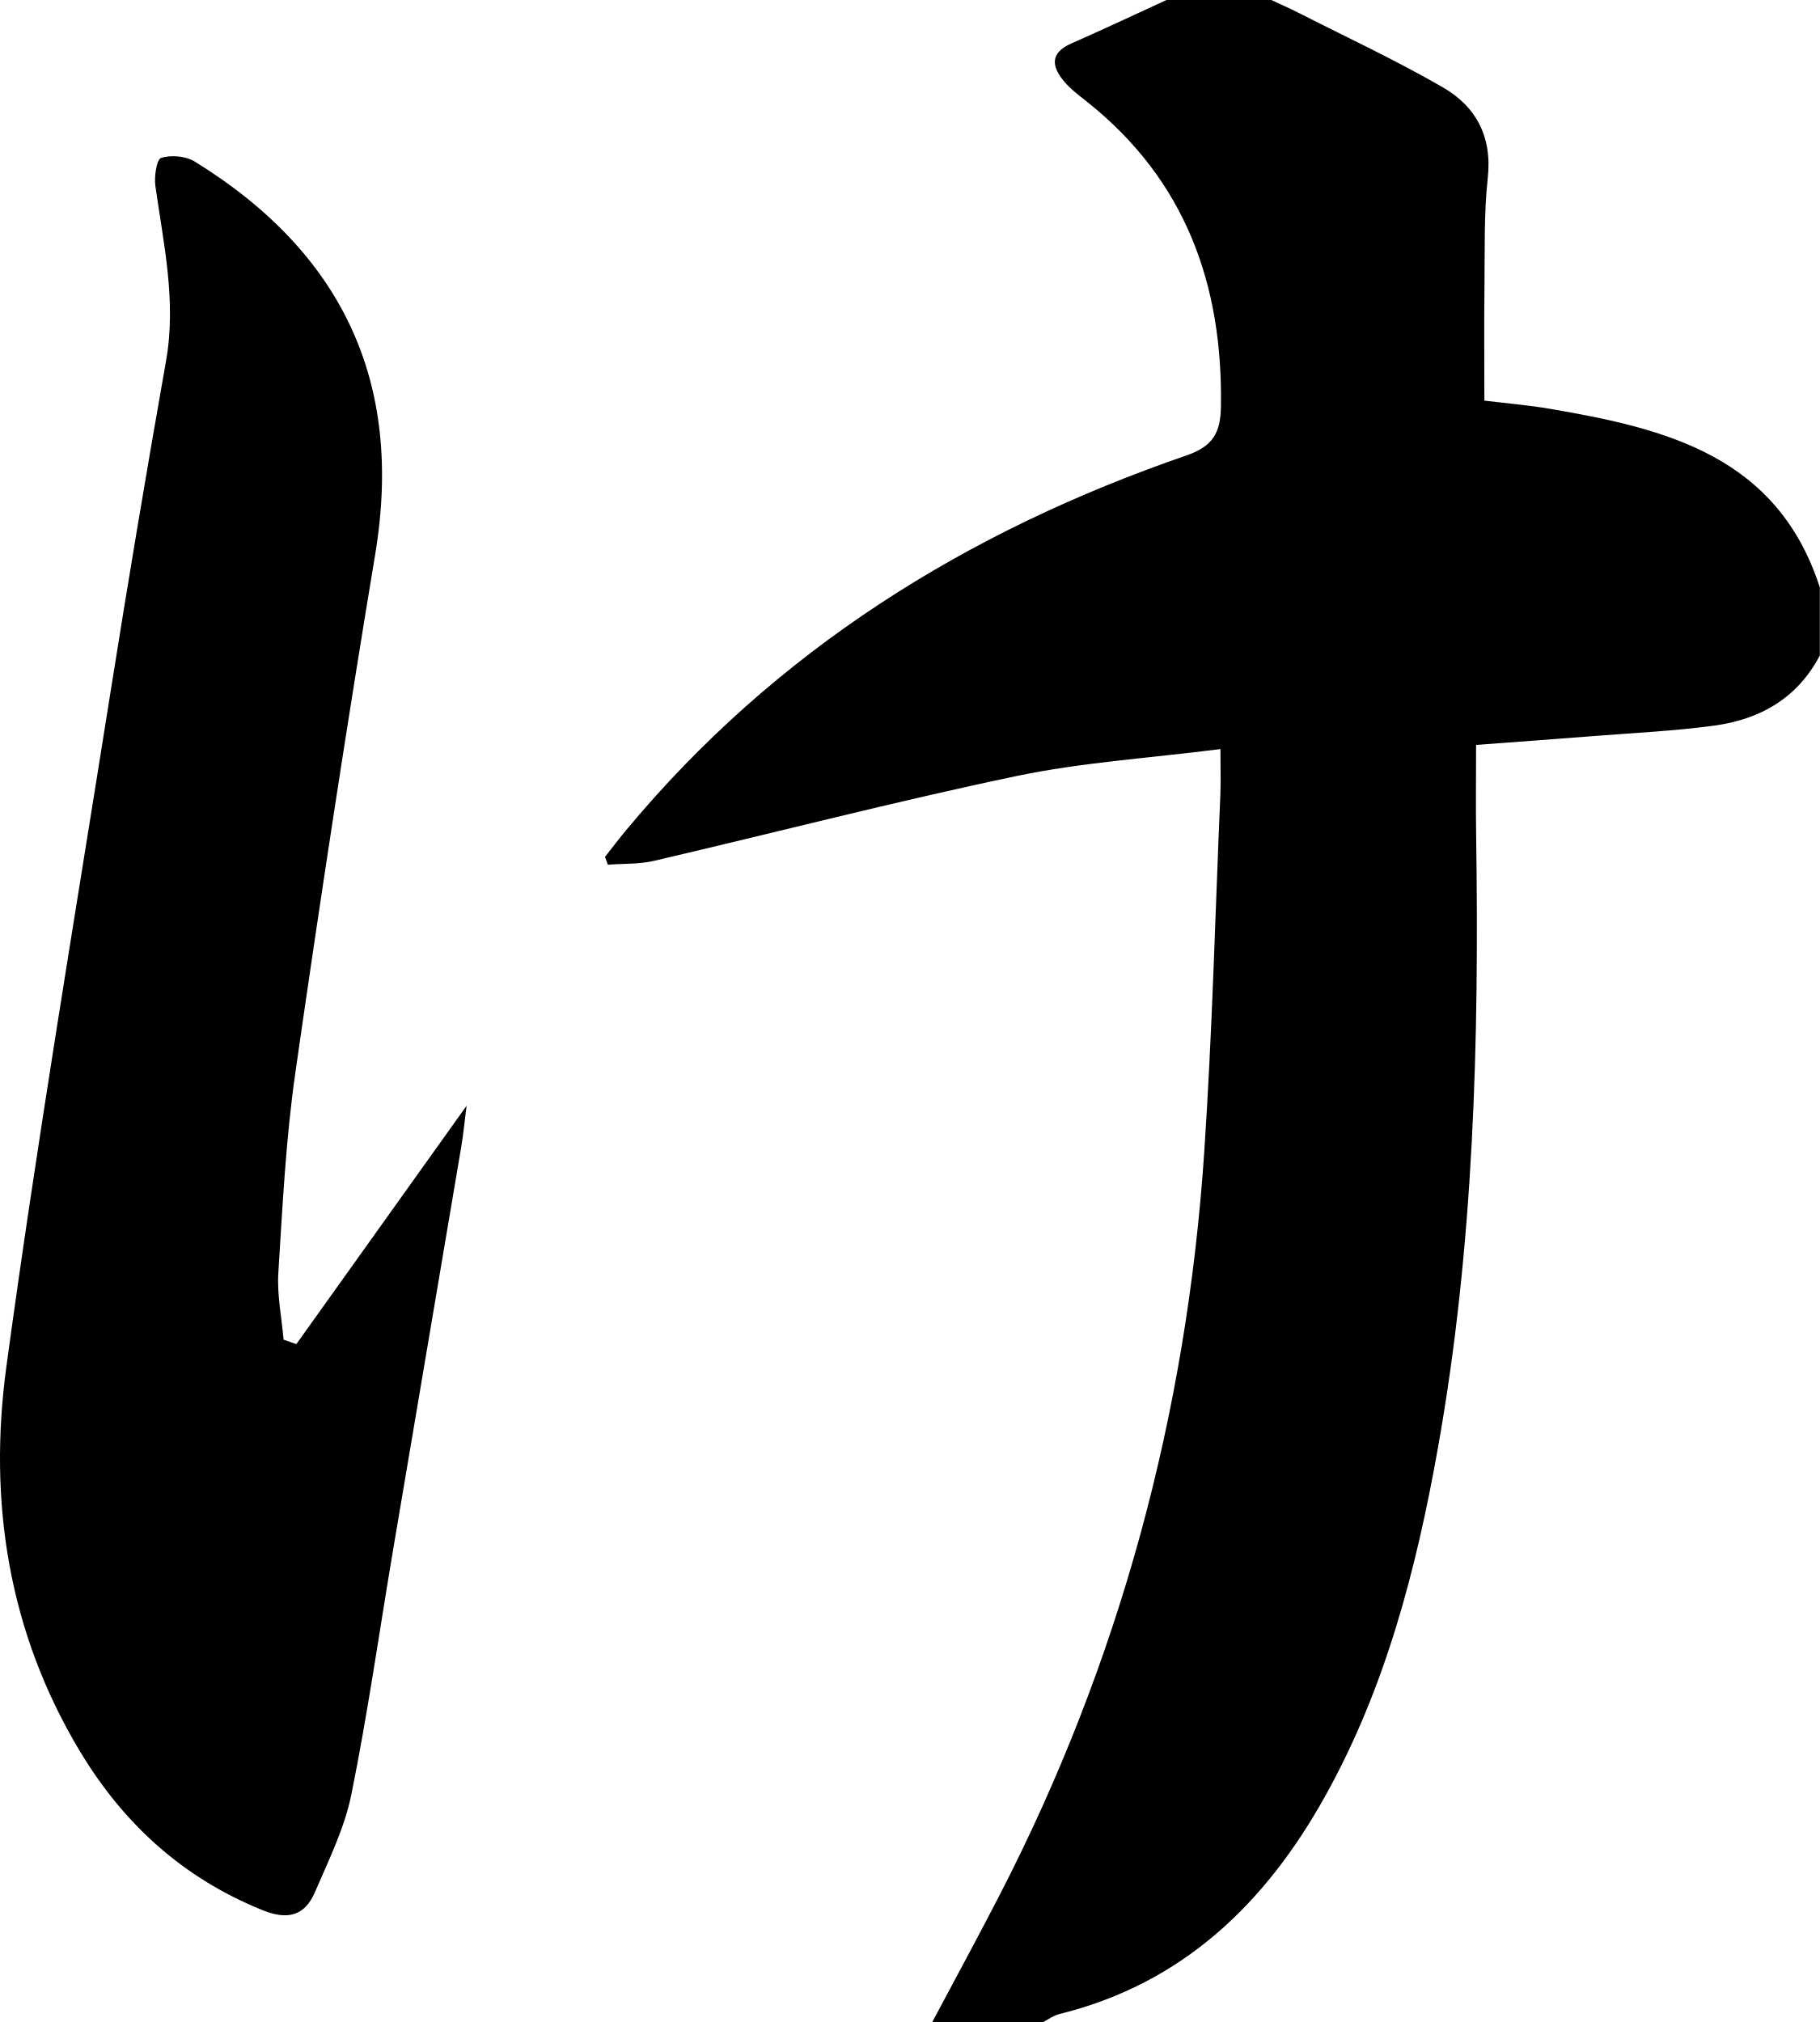
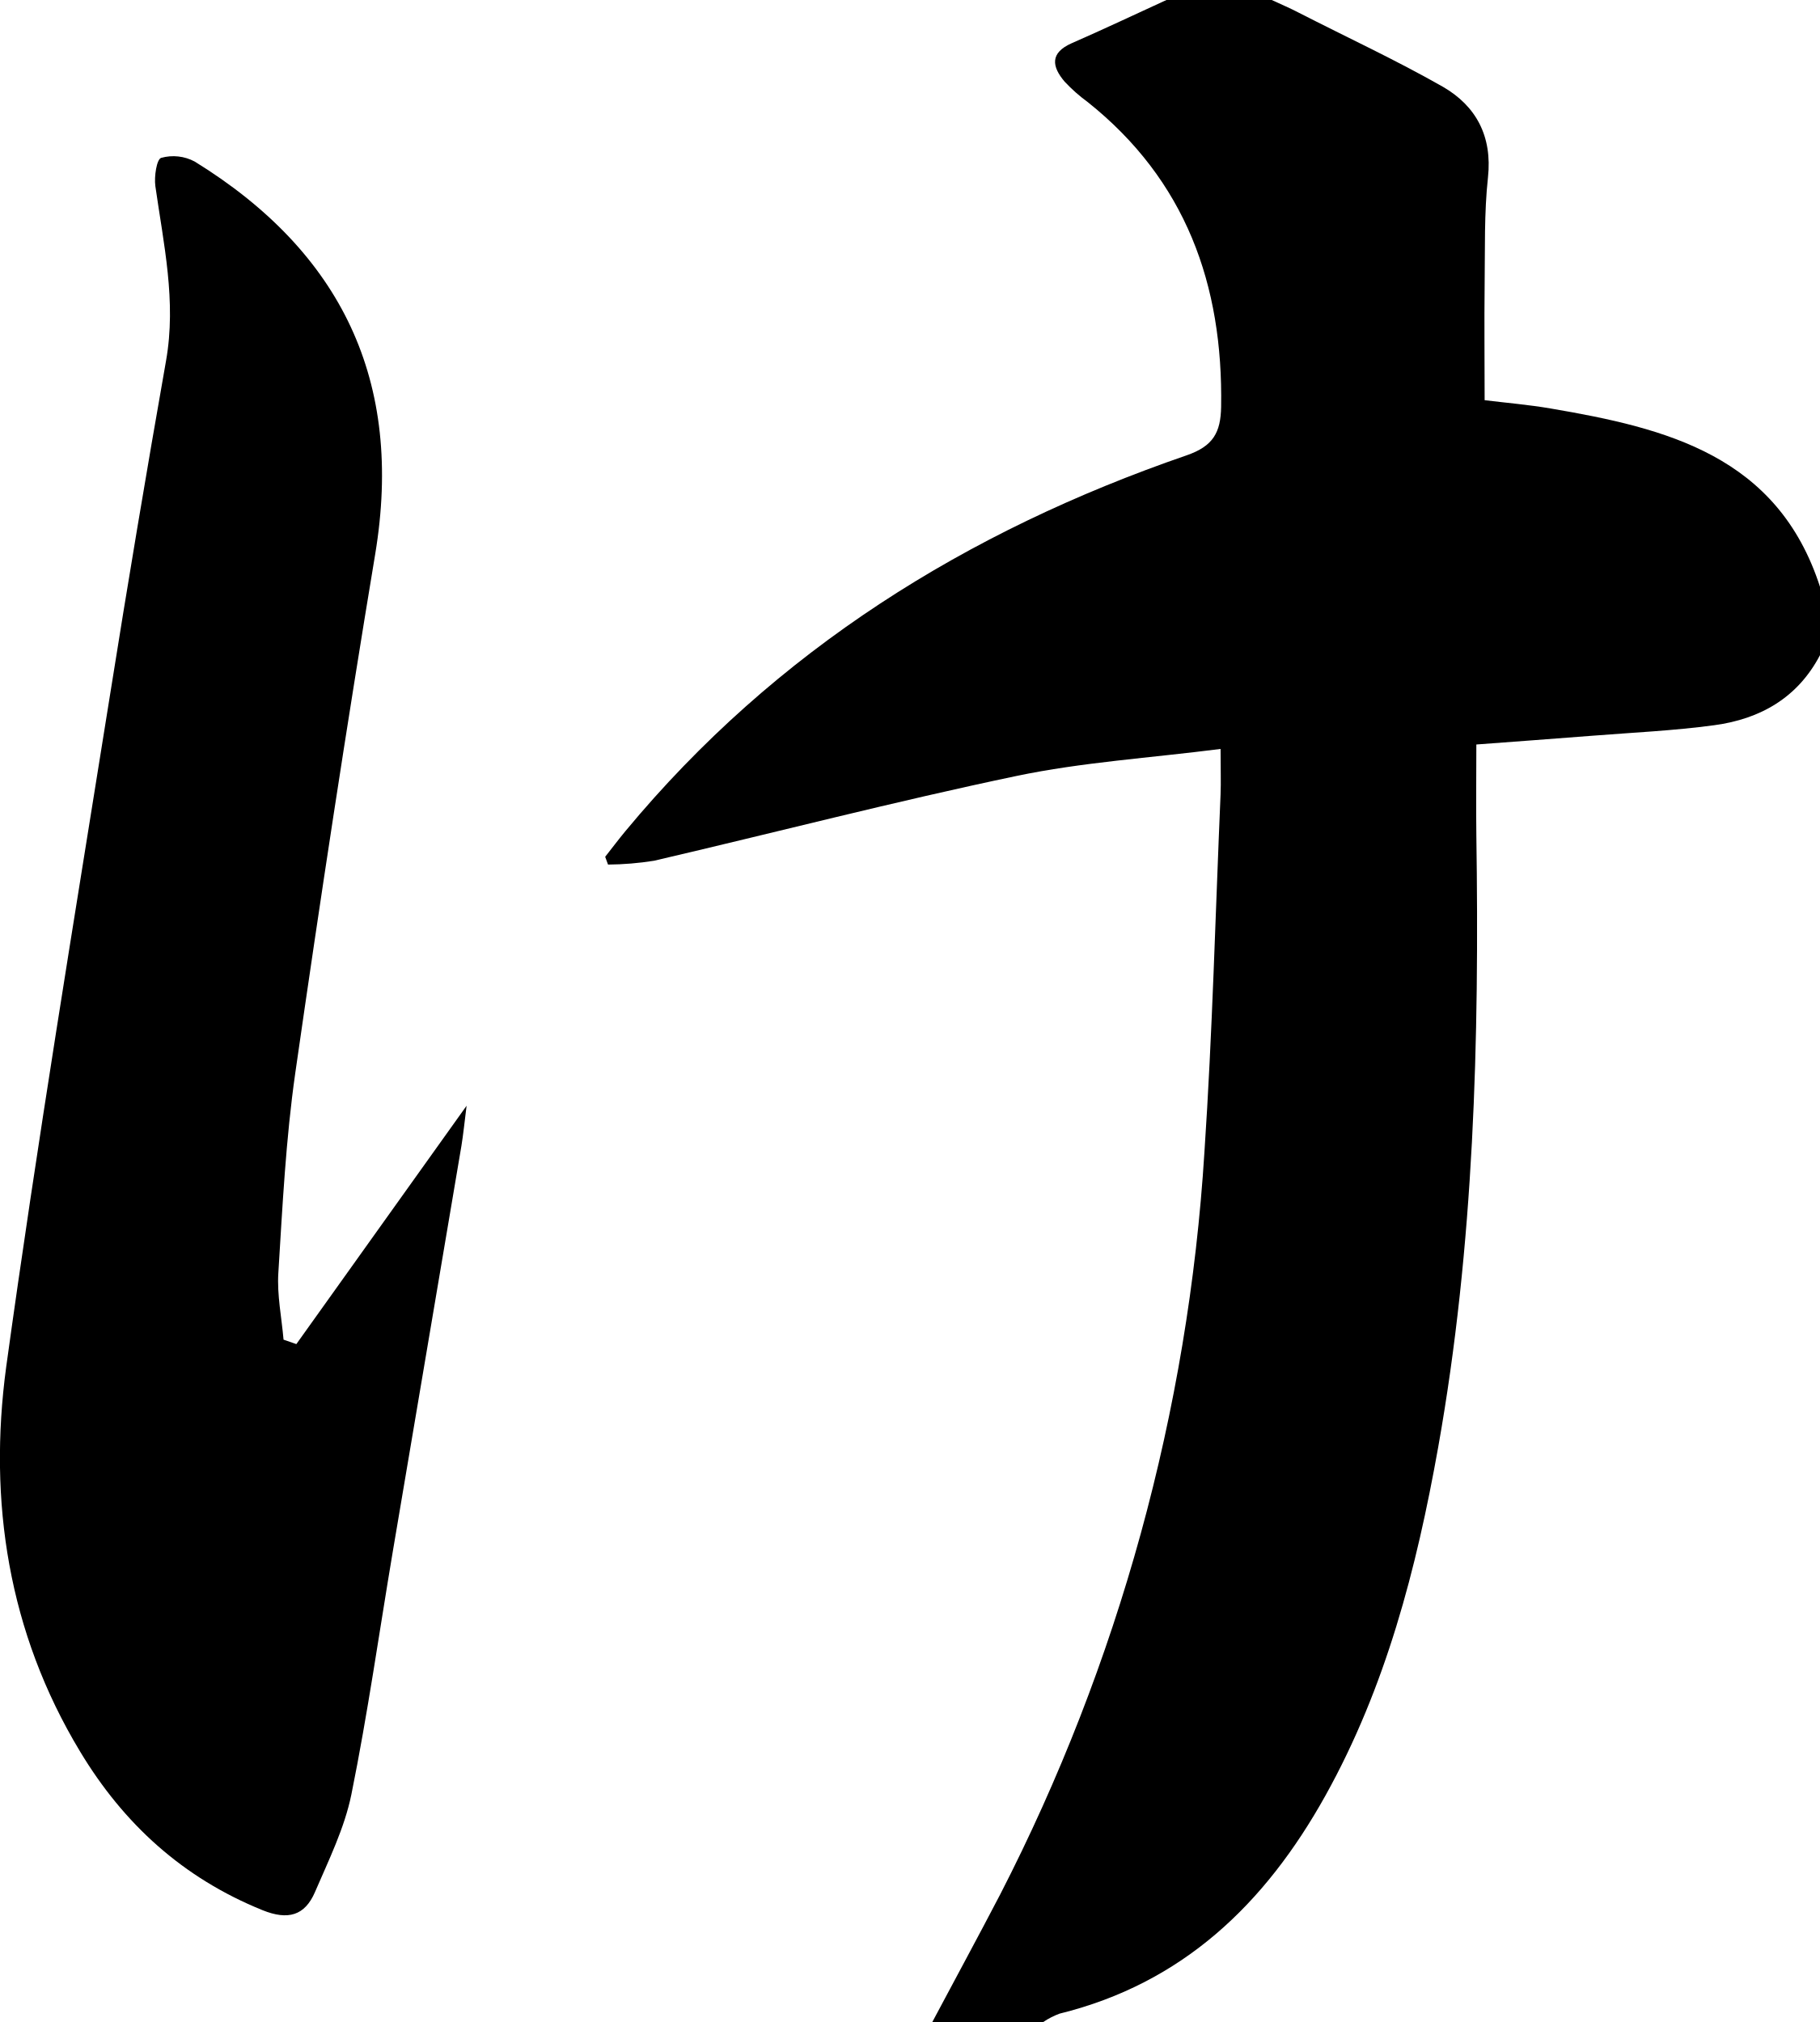
- <svg xmlns="http://www.w3.org/2000/svg" version="1.1" x="0px" y="0px" viewBox="0 0 294.272 327" style="enable-background:new 0 0 294.272 327;" xml:space="preserve">
-   <g id="Layer_1">
-     <g>
-       <path d="M150.756,327c3.659-6.891,7.395-13.742,10.964-20.68    c19.381-37.668,30.171-77.766,33.008-119.98c1.294-19.262,1.78-38.579,2.609-57.872    c0.084-1.945,0.011-3.896,0.011-7.327c-11.497,1.468-22.413,2.148-33.008,4.368    c-19.633,4.113-39.07,9.164-58.615,13.713c-2.396,0.558-4.951,0.428-7.432,0.618    c-0.154-0.421-0.307-0.842-0.461-1.263c1.095-1.391,2.16-2.806,3.289-4.168    c24.259-29.258,55.216-48.516,90.749-60.762c4.28-1.475,5.486-3.684,5.556-7.835    c0.334-19.785-5.737-36.657-21.565-49.285c-1.298-1.035-2.669-2.04-3.735-3.292    c-2.079-2.441-2.423-4.661,1.158-6.23C178.435,4.75,183.518,2.342,188.629,0    c5.648,0,11.295,0,16.943,0c1.466,0.686,2.952,1.331,4.393,2.065    c7.802,3.971,15.758,7.676,23.332,12.047c5.364,3.095,8.013,7.972,7.281,14.653    c-0.631,5.761-0.461,11.616-0.533,17.43c-0.075,6.093-0.017,12.188-0.017,18.593    c3.508,0.431,7.116,0.73,10.673,1.337c18.737,3.198,36.705,7.622,43.571,28.875c0,3.667,0,7.333,0,11    c-3.618,6.933-9.697,10.35-17.091,11.35c-6.565,0.888-13.211,1.188-19.823,1.712    c-6.217,0.493-12.438,0.939-18.671,1.406c0,5.325-0.059,9.979,0.01,14.631    c0.492,33.186-0.337,66.289-6.181,99.074c-3.493,19.594-8.455,38.74-18.215,56.275    c-9.689,17.409-23.096,30.363-43.023,35.272c-0.91,0.224-1.723,0.844-2.581,1.28    C162.716,327,156.736,327,150.756,327z" />
-       <path d="M47.917,217.374c8.922-12.492,17.843-24.985,27.535-38.555    c-0.366,2.855-0.538,4.695-0.845,6.512c-3.681,21.834-7.395,43.663-11.074,65.498    c-2.213,13.131-4.072,26.332-6.716,39.373c-1.104,5.442-3.664,10.625-5.884,15.787    c-1.639,3.811-4.358,4.593-8.475,2.929c-12.851-5.195-22.451-13.912-29.541-25.709    C1.34,263.946-1.927,242.802,1.024,221.067c4.924-36.271,11.021-72.383,16.751-108.542    c2.866-18.086,5.889-36.149,9.078-54.18c1.702-9.622-0.406-18.88-1.727-28.259    c-0.215-1.525,0.202-4.33,0.936-4.556c1.622-0.5,3.976-0.299,5.43,0.598    c23.718,14.643,33.83,35.504,29.184,63.487c-4.634,27.912-8.904,55.89-12.921,83.899    c-1.533,10.691-2.07,21.539-2.747,32.335c-0.224,3.568,0.537,7.198,0.848,10.8    C46.542,216.891,47.229,217.132,47.917,217.374z" />
-     </g>
-   </g>
-   <g id="Layer_2">
- </g>
-   <g id="Layer_3">
- </g>
-   <g id="Layer_4">
- </g>
+ <svg xmlns="http://www.w3.org/2000/svg" id="Layer_1" data-name="Layer 1" viewBox="0 0 294.27 327">
+   <path d="M150.76,327c3.66-6.89,7.39-13.74,11-20.68a304.15,304.15,0,0,0,33-120c1.29-19.26,1.78-38.58,2.61-57.87.08-2,0-3.9,0-7.33-11.5,1.47-22.41,2.15-33,4.37-19.63,4.11-39.07,9.16-58.61,13.71a49.46,49.46,0,0,1-7.44.62l-.46-1.26c1.1-1.39,2.16-2.81,3.29-4.17,24.26-29.26,55.22-48.52,90.75-60.76,4.28-1.48,5.49-3.69,5.56-7.84.33-19.78-5.74-36.66-21.57-49.28a26.13,26.13,0,0,1-3.73-3.3c-2.08-2.44-2.42-4.66,1.16-6.23,5.15-2.25,10.23-4.66,15.34-7h16.94c1.47.69,3,1.33,4.39,2.06,7.81,4,15.76,7.68,23.34,12,5.36,3.1,8,8,7.28,14.65-.63,5.77-.46,11.62-.54,17.44-.07,6.09,0,12.18,0,18.59,3.51.43,7.11.73,10.67,1.34,18.74,3.19,36.71,7.62,43.57,28.87v11c-3.62,6.93-9.69,10.35-17.09,11.35-6.56.89-13.21,1.19-19.82,1.71-6.22.49-12.44.94-18.67,1.41,0,5.32-.06,10,0,14.63.49,33.18-.34,66.29-6.18,99.07-3.5,19.6-8.46,38.74-18.22,56.28s-23.1,30.36-43,35.27A12.4,12.4,0,0,0,168.7,327Z" />
+   <path d="M47.92,217.37l27.53-38.55c-.36,2.85-.54,4.69-.84,6.51q-5.52,32.74-11.08,65.5c-2.21,13.13-4.07,26.33-6.71,39.37-1.11,5.44-3.67,10.63-5.89,15.79-1.64,3.81-4.35,4.59-8.47,2.93C29.61,303.72,20,295,12.92,283.21,1.34,264-1.93,242.8,1,221.07,6,184.8,12,148.68,17.77,112.52q4.31-27.12,9.08-54.18c1.7-9.62-.4-18.88-1.73-28.25-.21-1.53.21-4.33.94-4.56a7.32,7.32,0,0,1,5.43.6c23.72,14.64,33.83,35.5,29.18,63.49s-8.9,55.89-12.92,83.89c-1.53,10.7-2.07,21.54-2.74,32.34-.23,3.57.53,7.2.84,10.8Z" />
</svg>
